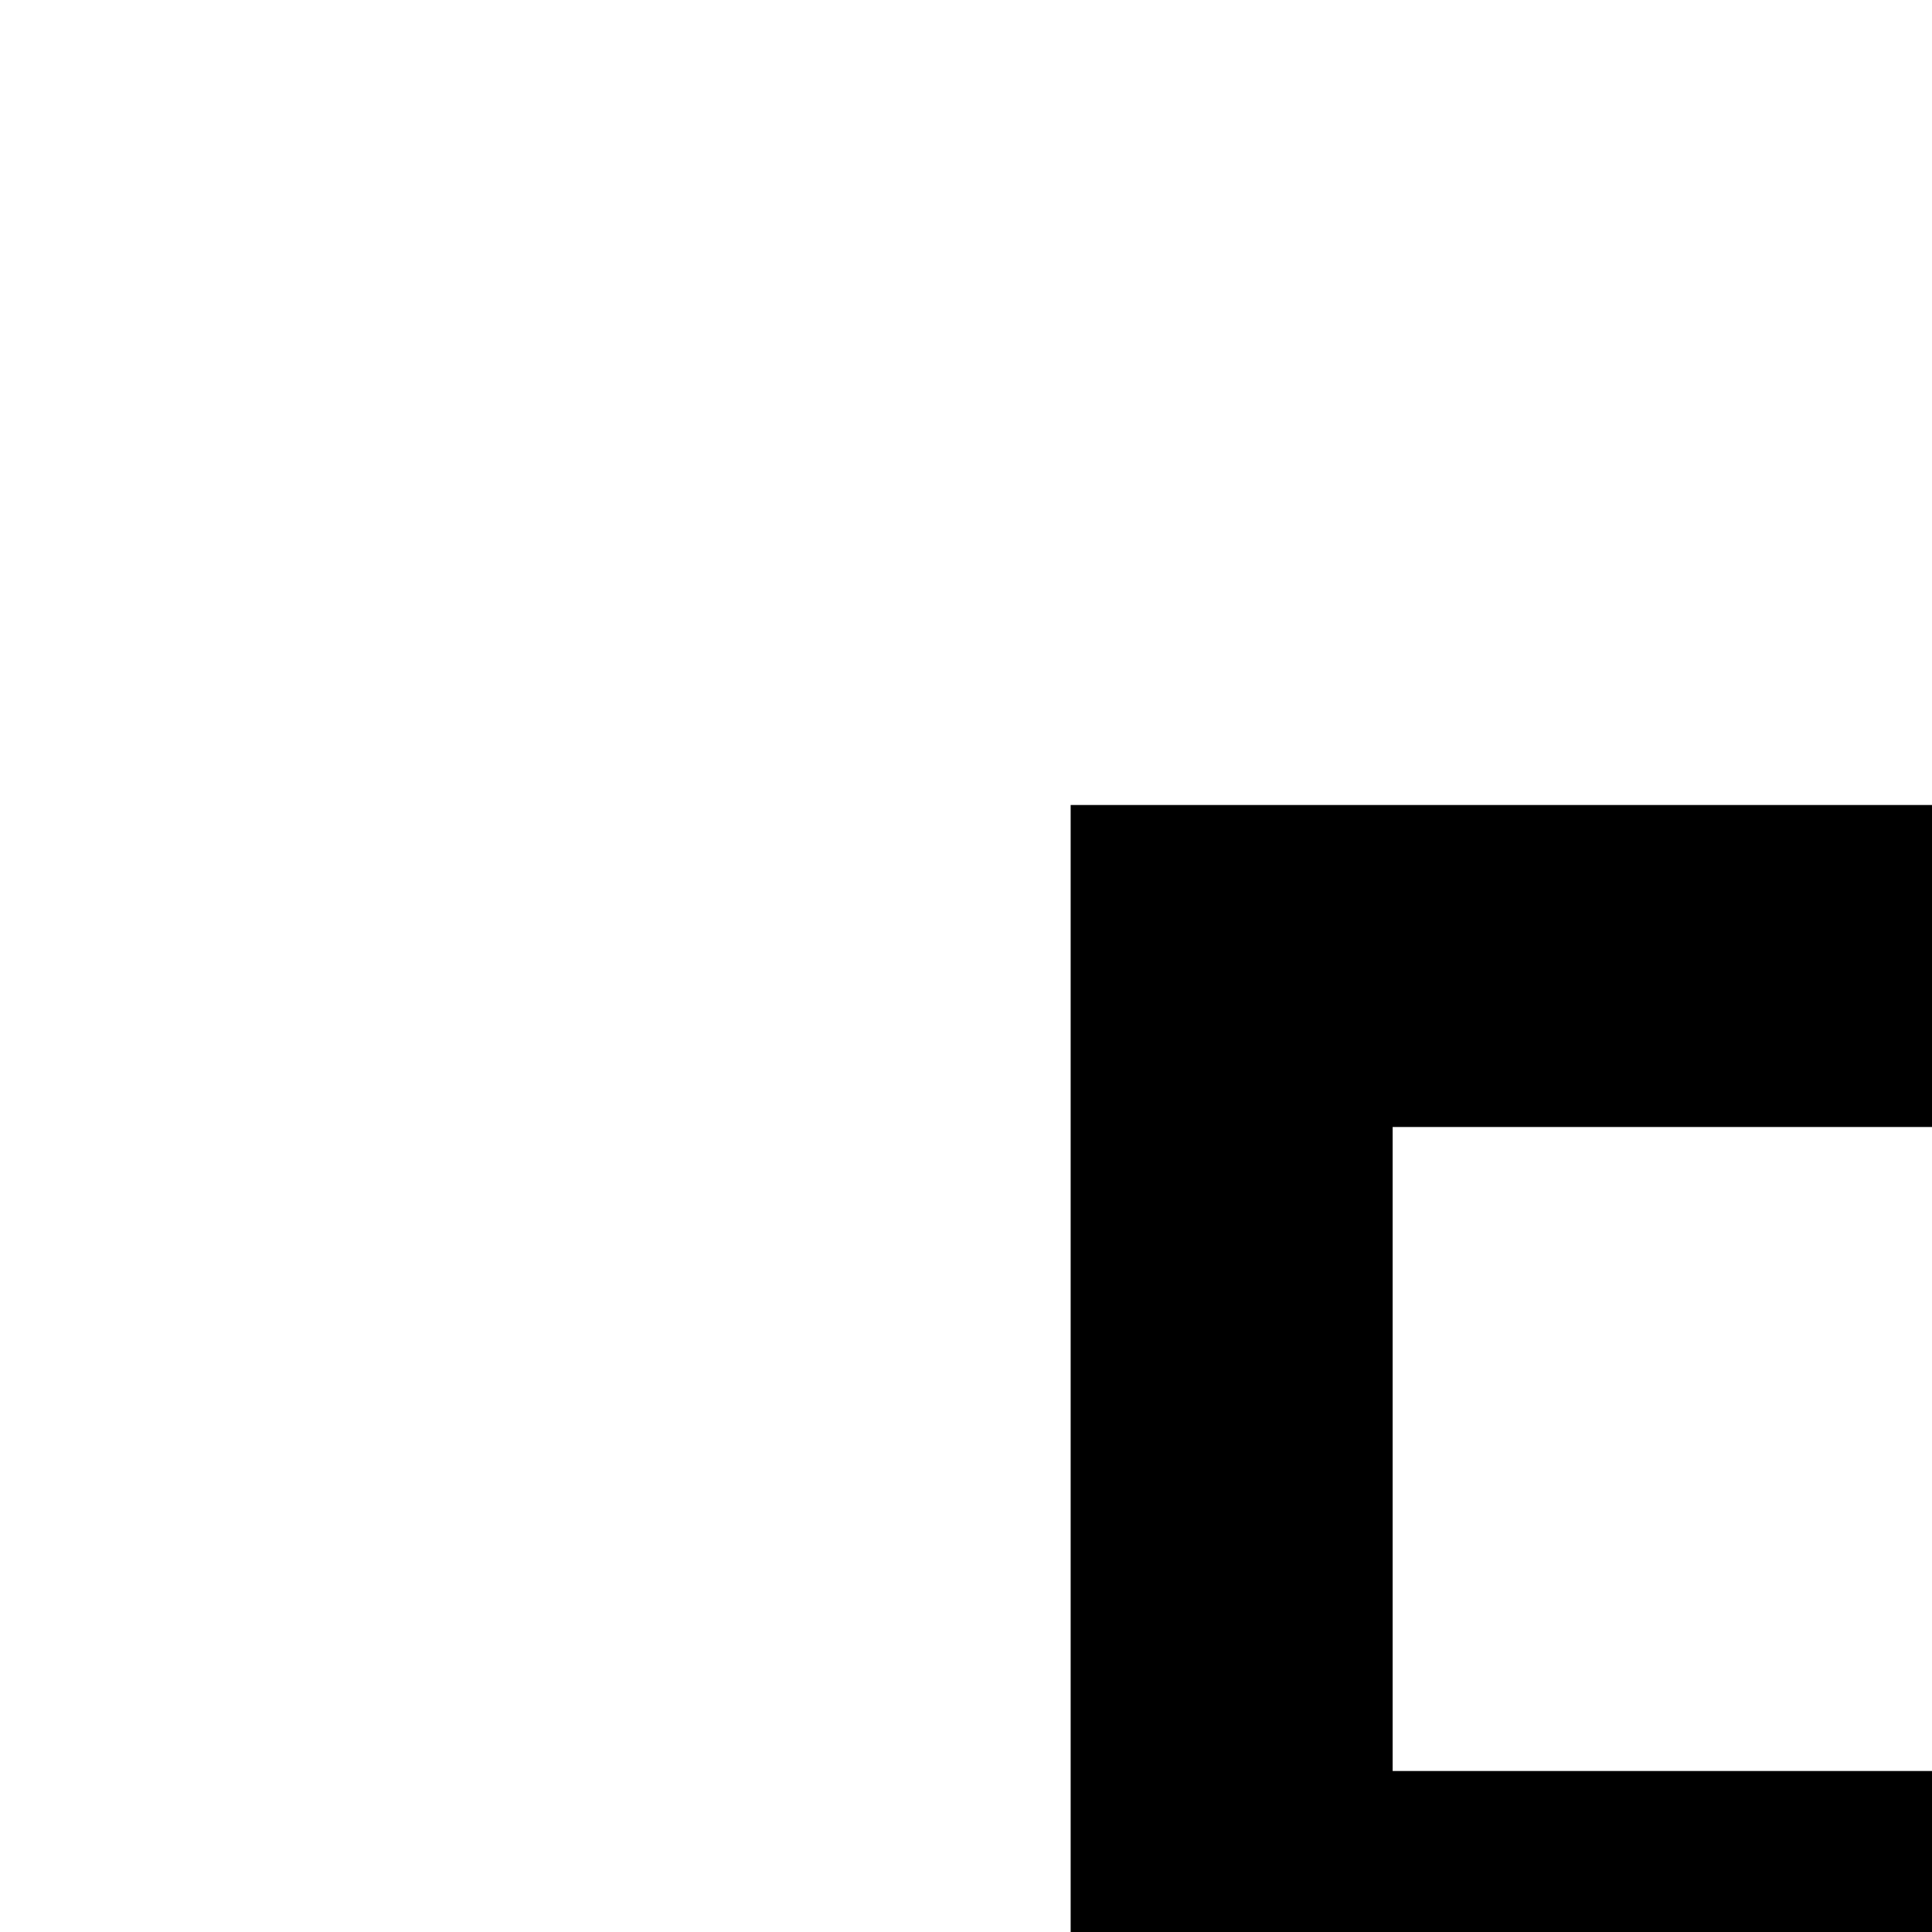
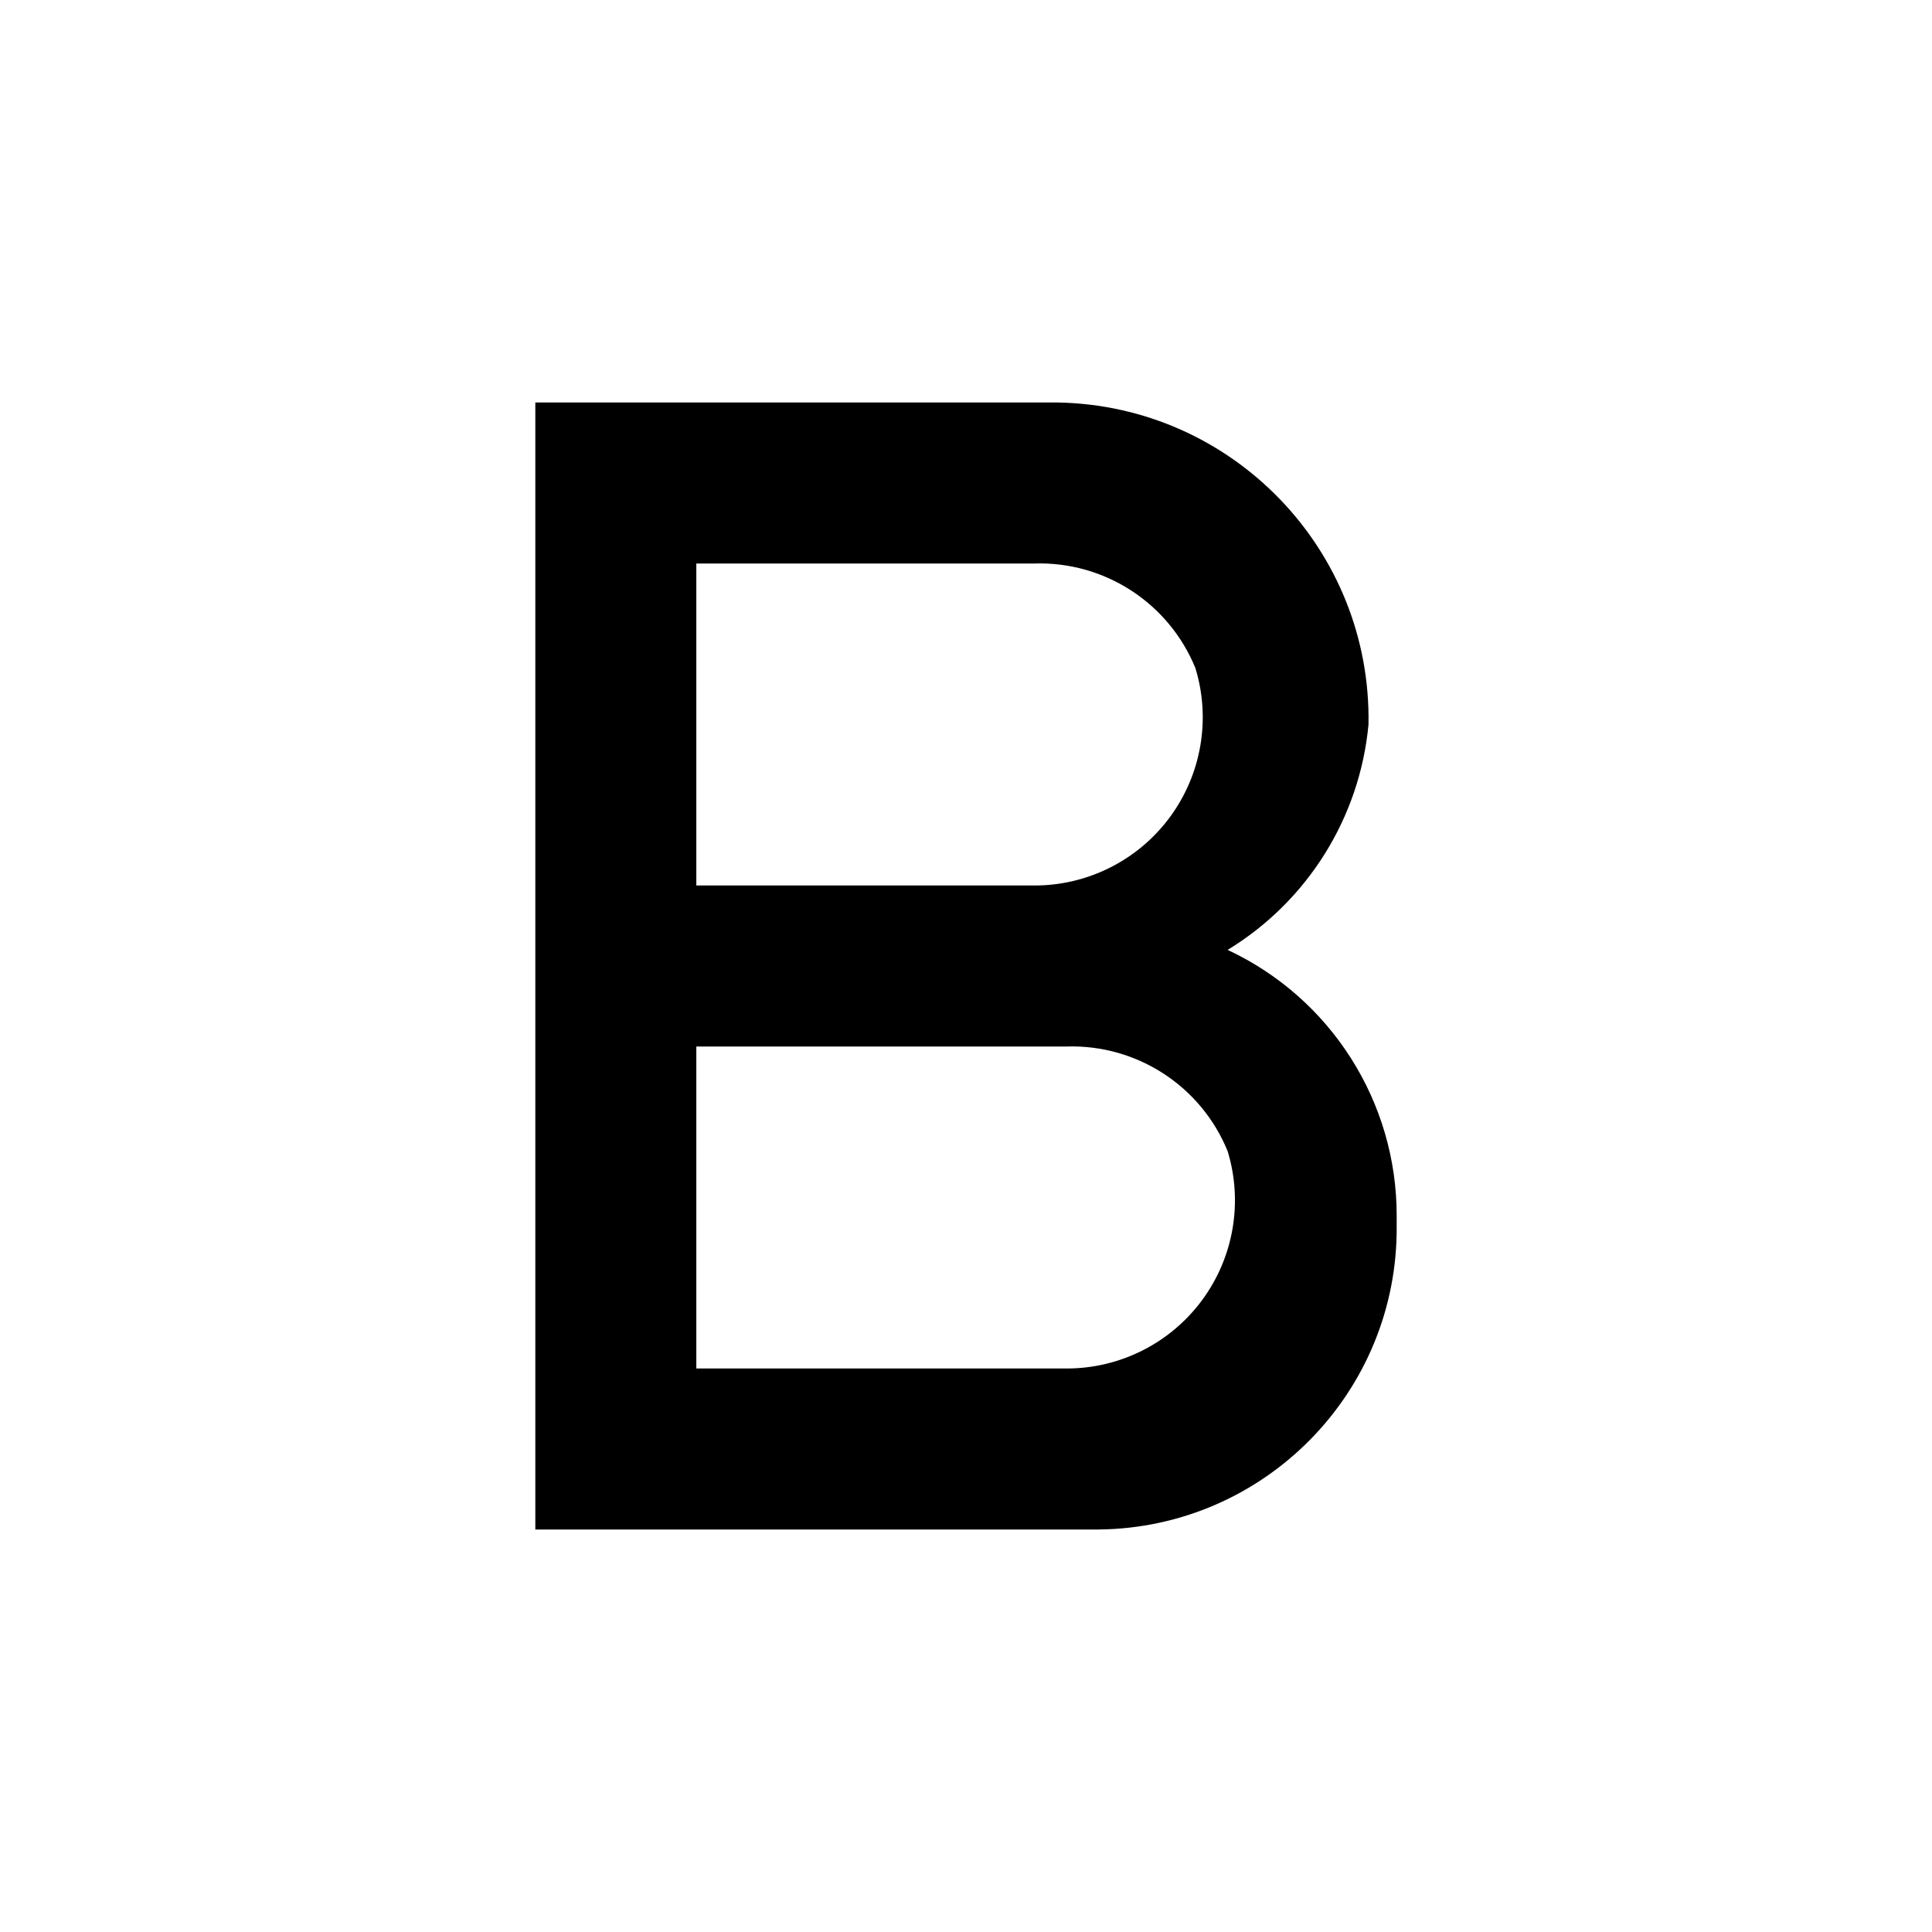
- <svg xmlns="http://www.w3.org/2000/svg" width="1em" height="1em" fill="none">
+ <svg xmlns="http://www.w3.org/2000/svg" width="1em" height="1em" fill="none" viewBox="0 0 24 24">
  <path fill="currentColor" d="M15.25 11.8A3.68 3.68 0 0 0 17 9a3.93 3.93 0 0 0-3.86-4H6.65v14h7a3.74 3.74 0 0 0 3.7-3.78v-.12a3.64 3.64 0 0 0-2.1-3.3ZM8.65 7h4.2a2.09 2.09 0 0 1 2 1.3 2.09 2.09 0 0 1-2 2.7h-4.2V7Zm4.6 10h-4.6v-4h4.6a2.09 2.09 0 0 1 2 1.3 2.09 2.09 0 0 1-2 2.7Z" />
</svg>
